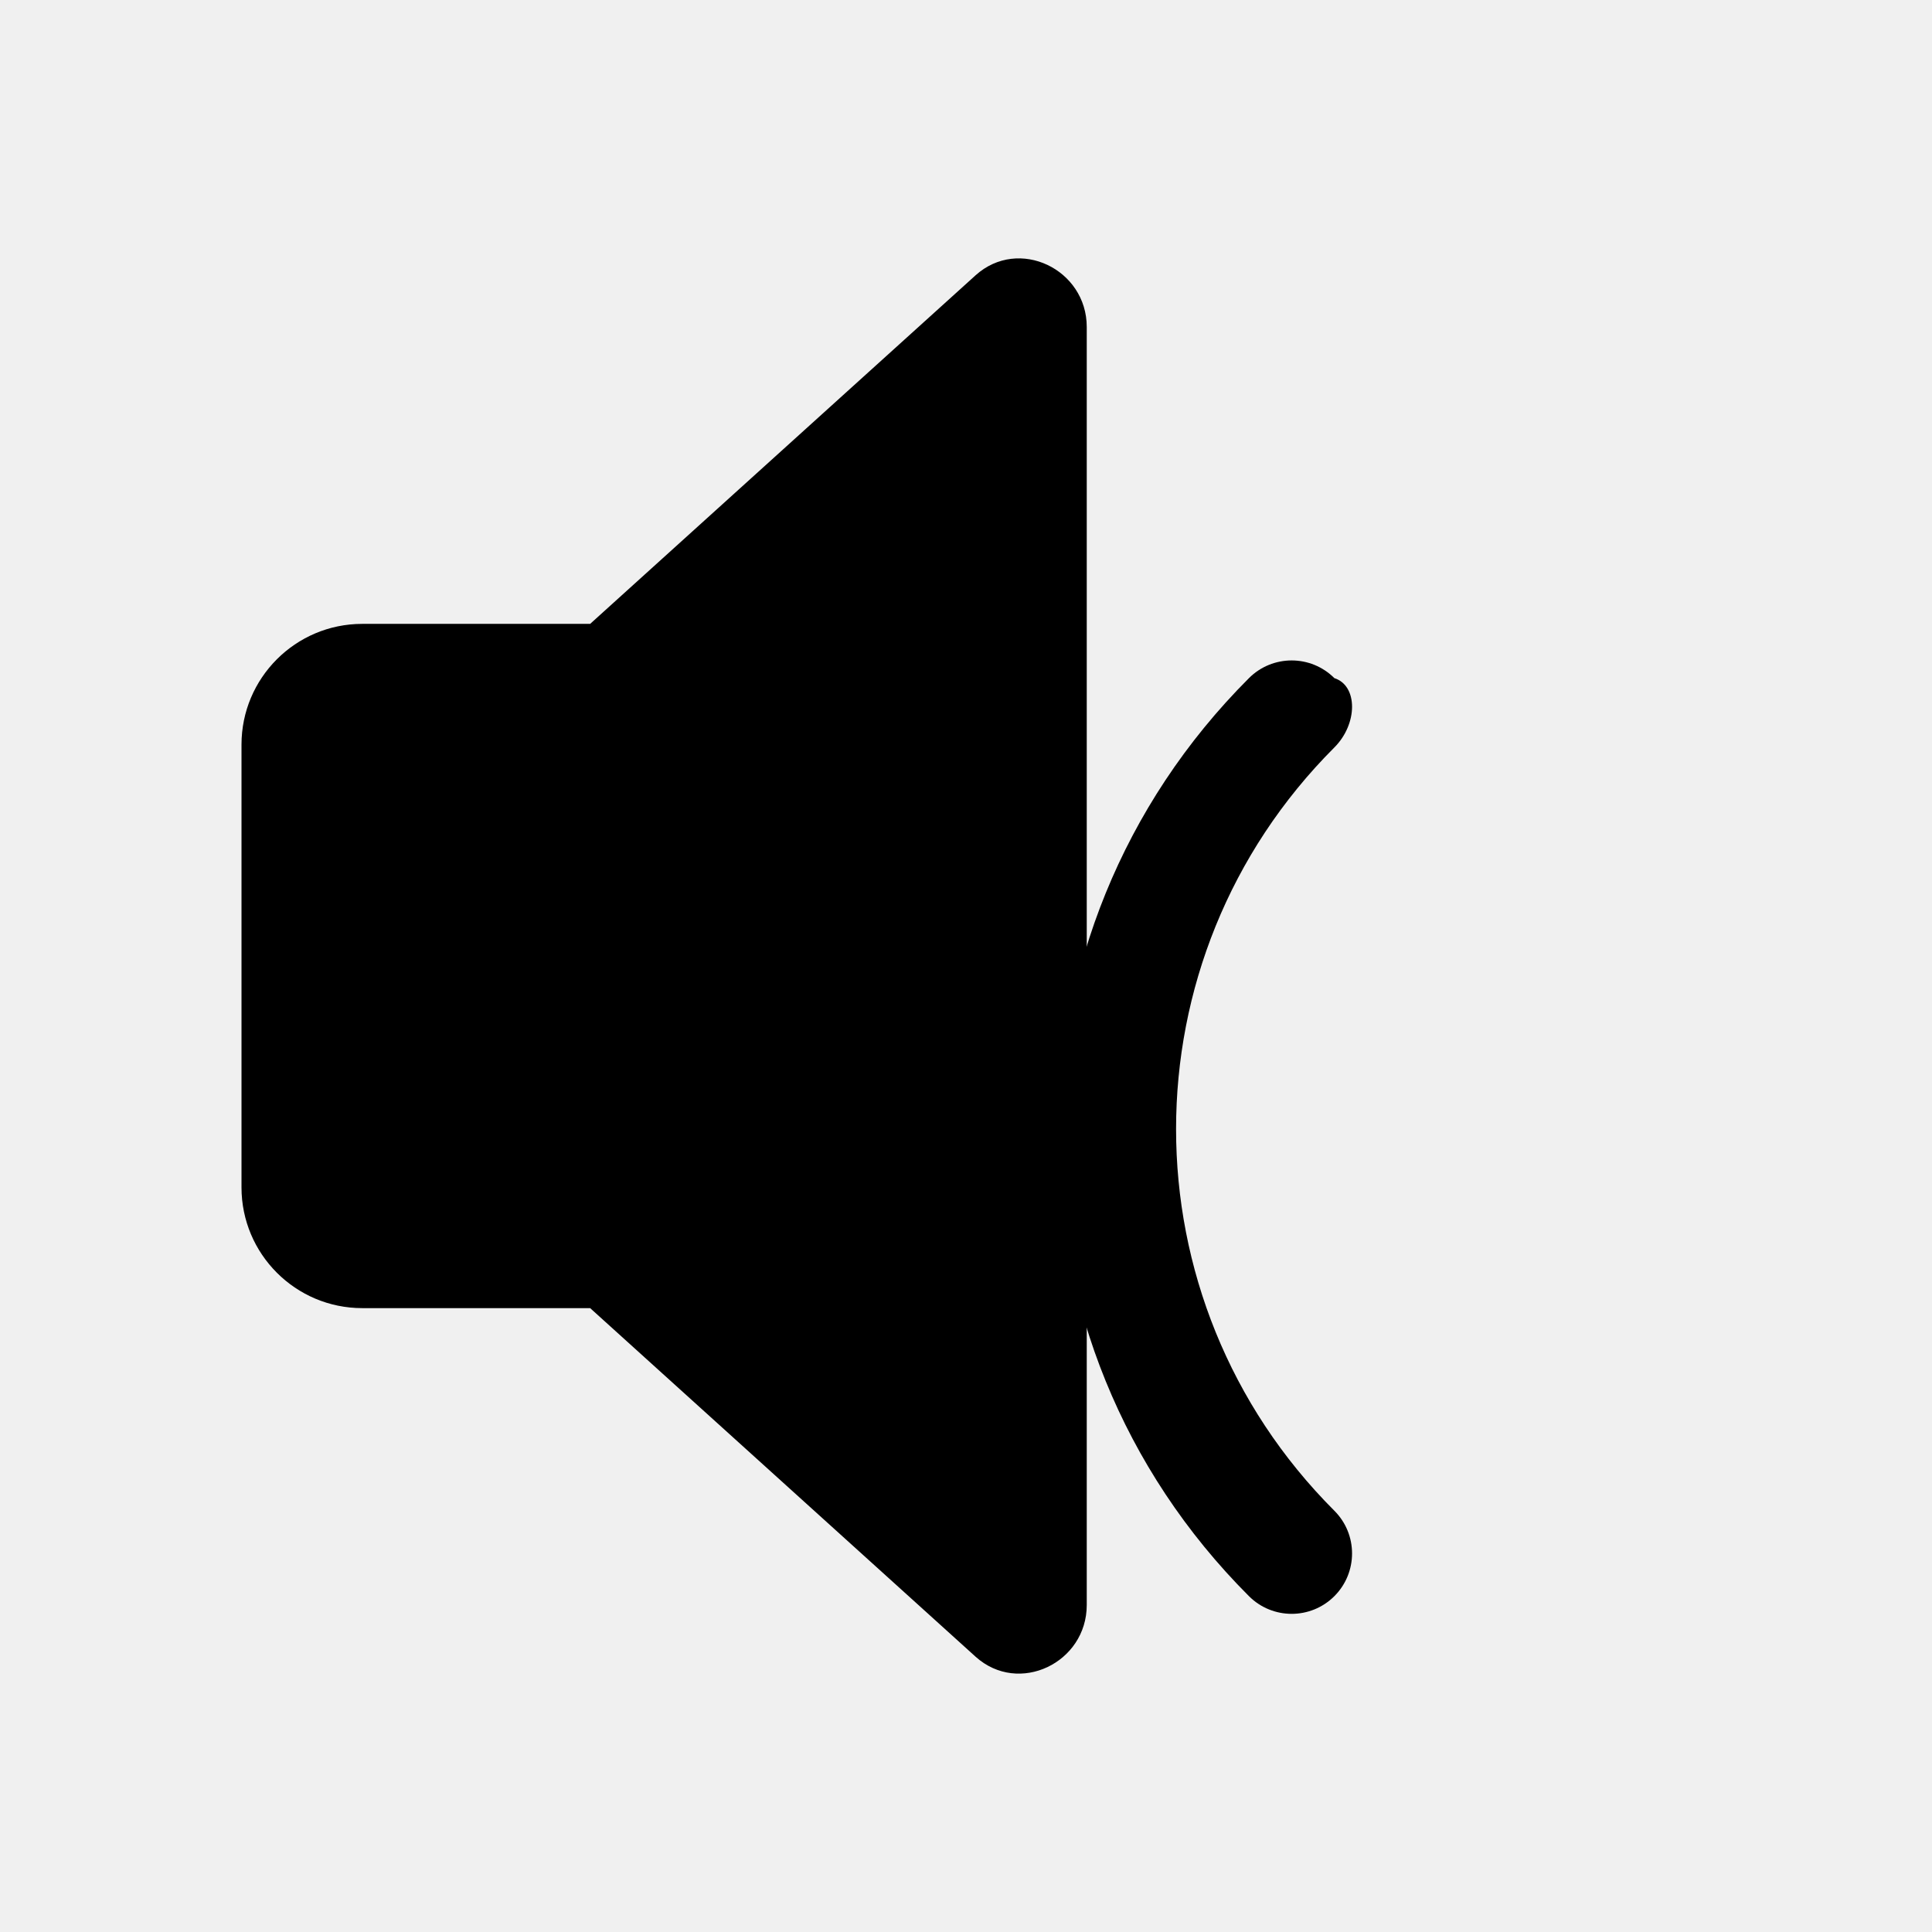
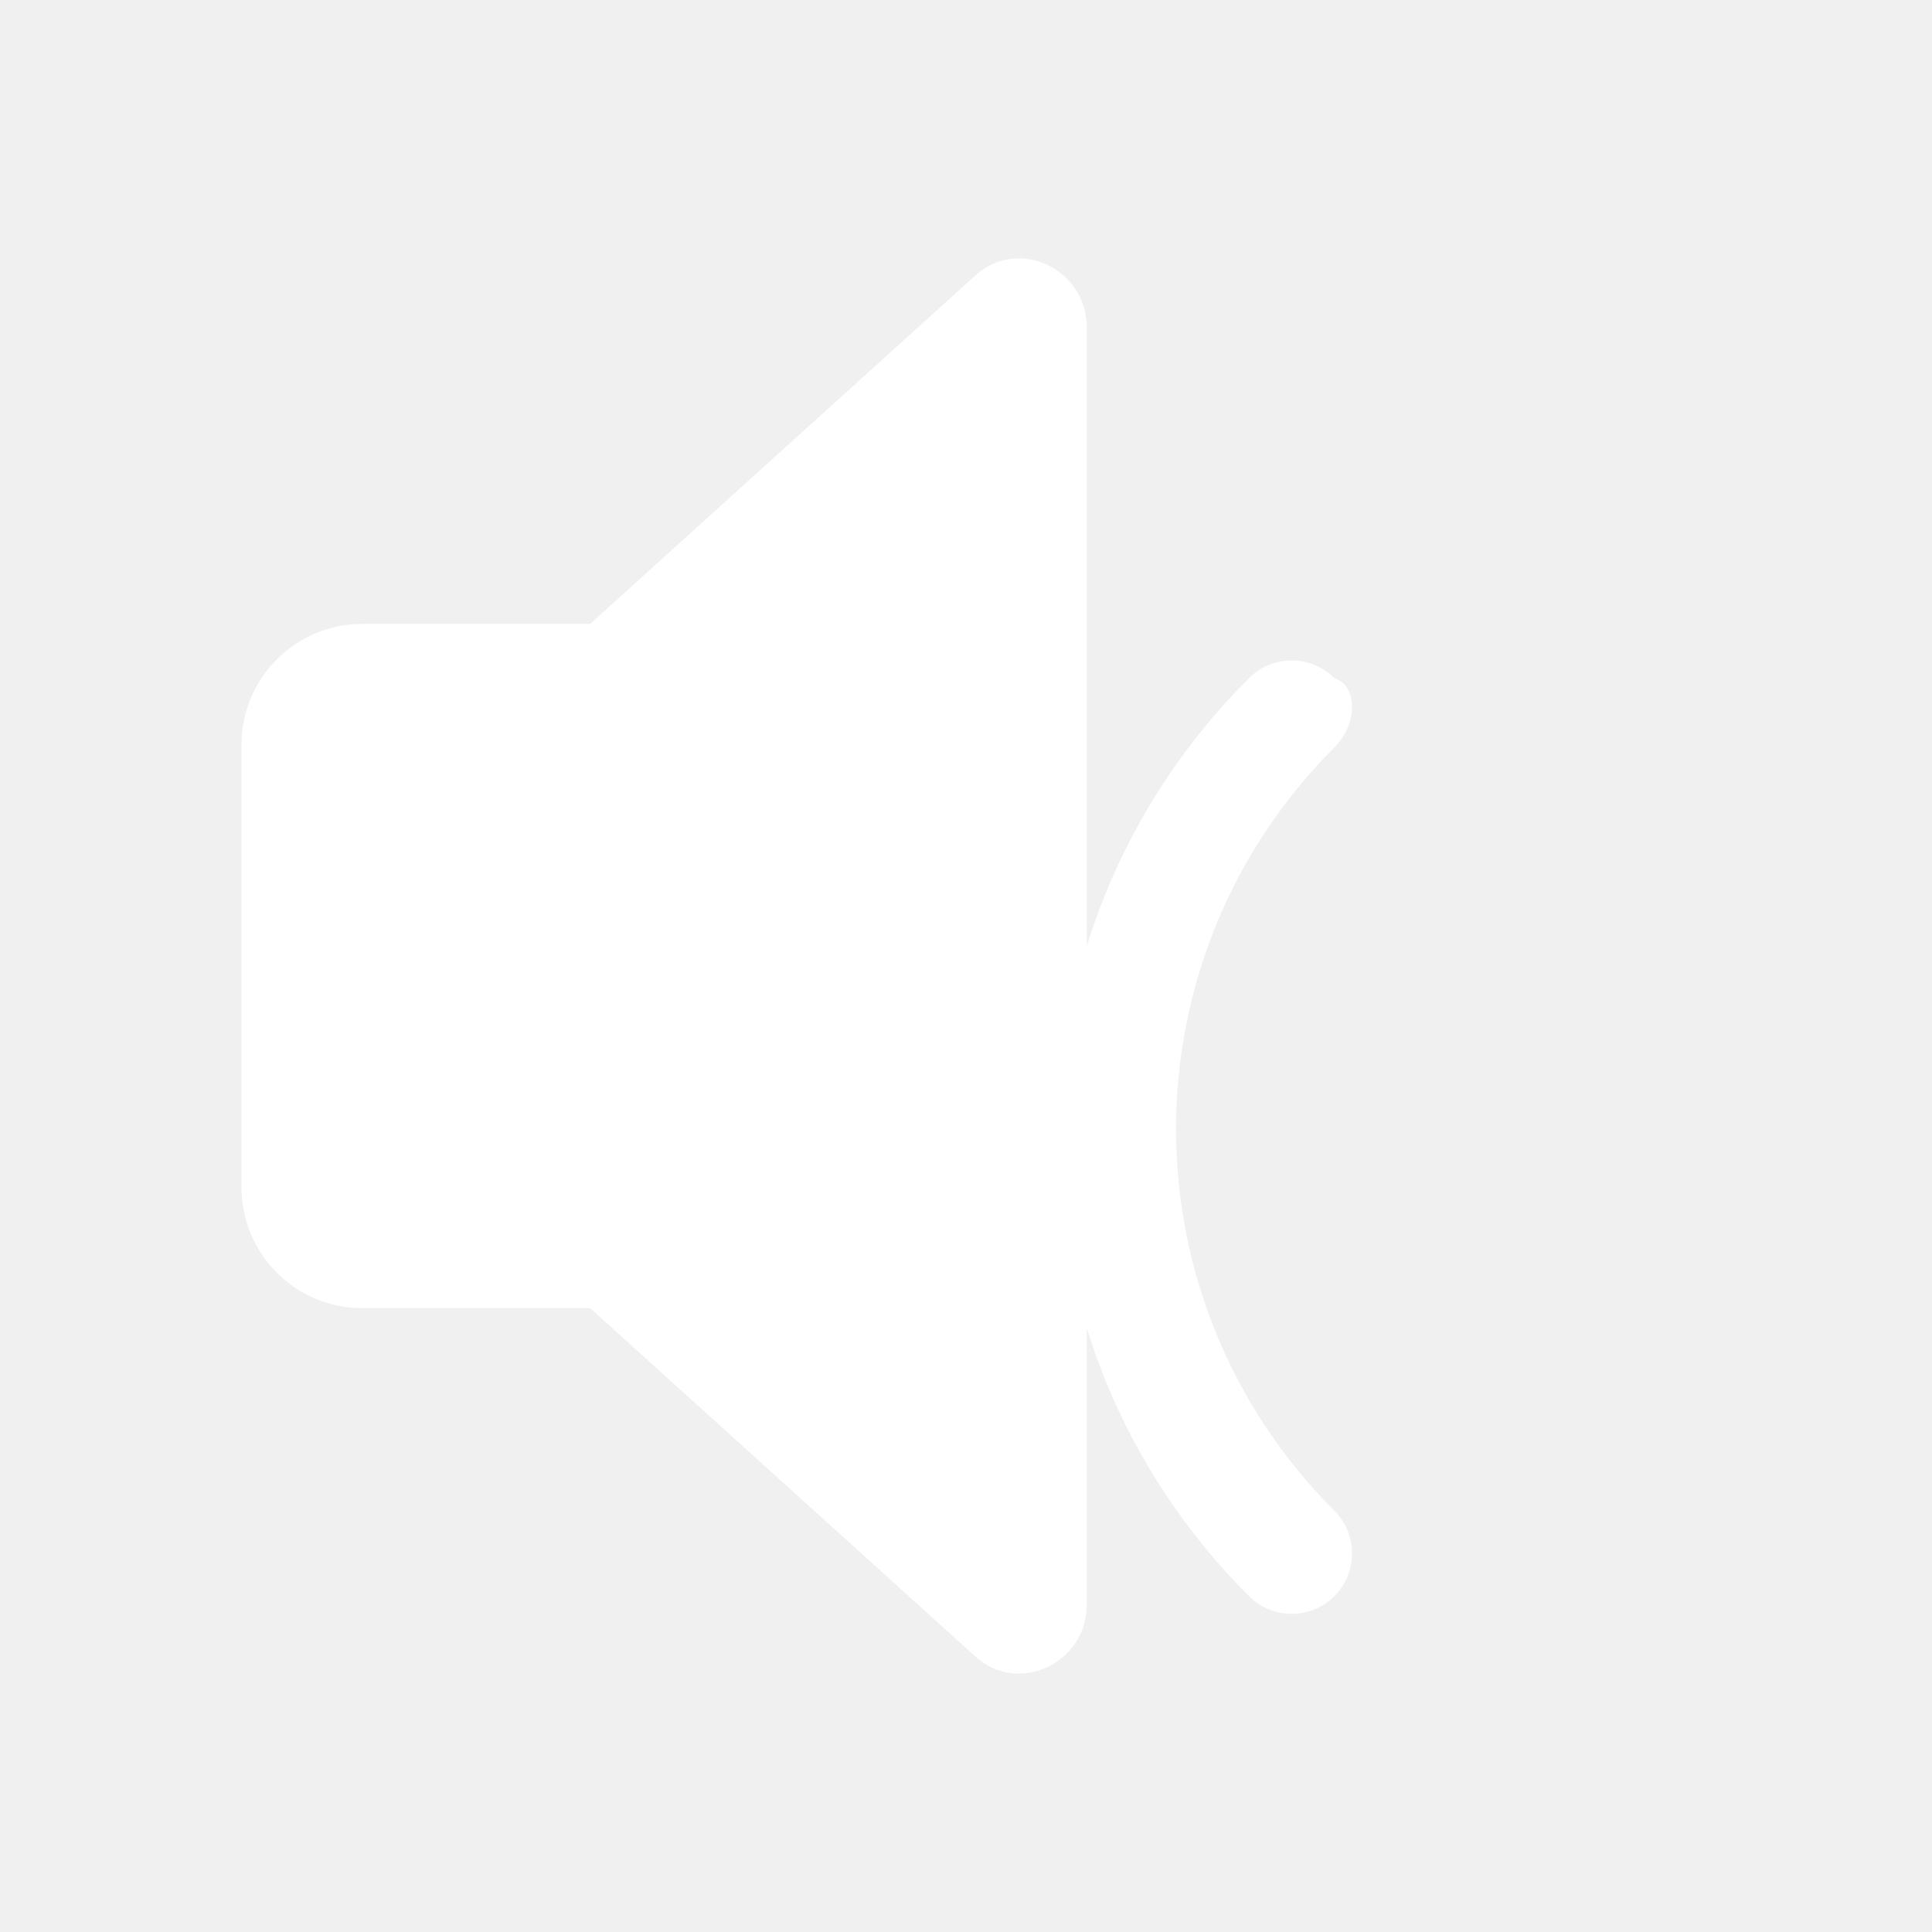
<svg xmlns="http://www.w3.org/2000/svg" viewBox="0 0 24 24" fill="none">
-   <path d="M13.5 4.062C13.5 3.344 12.656 2.937 12.12 3.419L7.331 7.75H4.5C3.672 7.75 3 8.422 3 9.25V14.75C3 15.578 3.672 16.25 4.5 16.25H7.331L12.12 20.581C12.656 21.063 13.5 20.656 13.5 19.938V4.062Z" fill="currentColor" />
-   <path fill-rule="evenodd" clip-rule="evenodd" d="M16.576 8.424C16.283 8.131 15.808 8.131 15.515 8.424C12.351 11.588 12.351 16.664 15.515 19.828C15.808 20.121 16.283 20.121 16.576 19.828C16.869 19.535 16.869 19.06 16.576 18.767C13.954 16.145 13.954 11.907 16.576 9.285C16.869 8.992 16.869 8.517 16.576 8.424Z" fill="currentColor" />
+   <path d="M13.5 4.062C13.5 3.344 12.656 2.937 12.12 3.419L7.331 7.75H4.5C3.672 7.75 3 8.422 3 9.25V14.75C3 15.578 3.672 16.25 4.5 16.25H7.331L12.12 20.581C12.656 21.063 13.5 20.656 13.5 19.938V4.062Z" fill="white" />
+   <path fill-rule="evenodd" clip-rule="evenodd" d="M16.576 8.424C16.283 8.131 15.808 8.131 15.515 8.424C12.351 11.588 12.351 16.664 15.515 19.828C15.808 20.121 16.283 20.121 16.576 19.828C16.869 19.535 16.869 19.06 16.576 18.767C13.954 16.145 13.954 11.907 16.576 9.285C16.869 8.992 16.869 8.517 16.576 8.424Z" fill="white" />
</svg>
